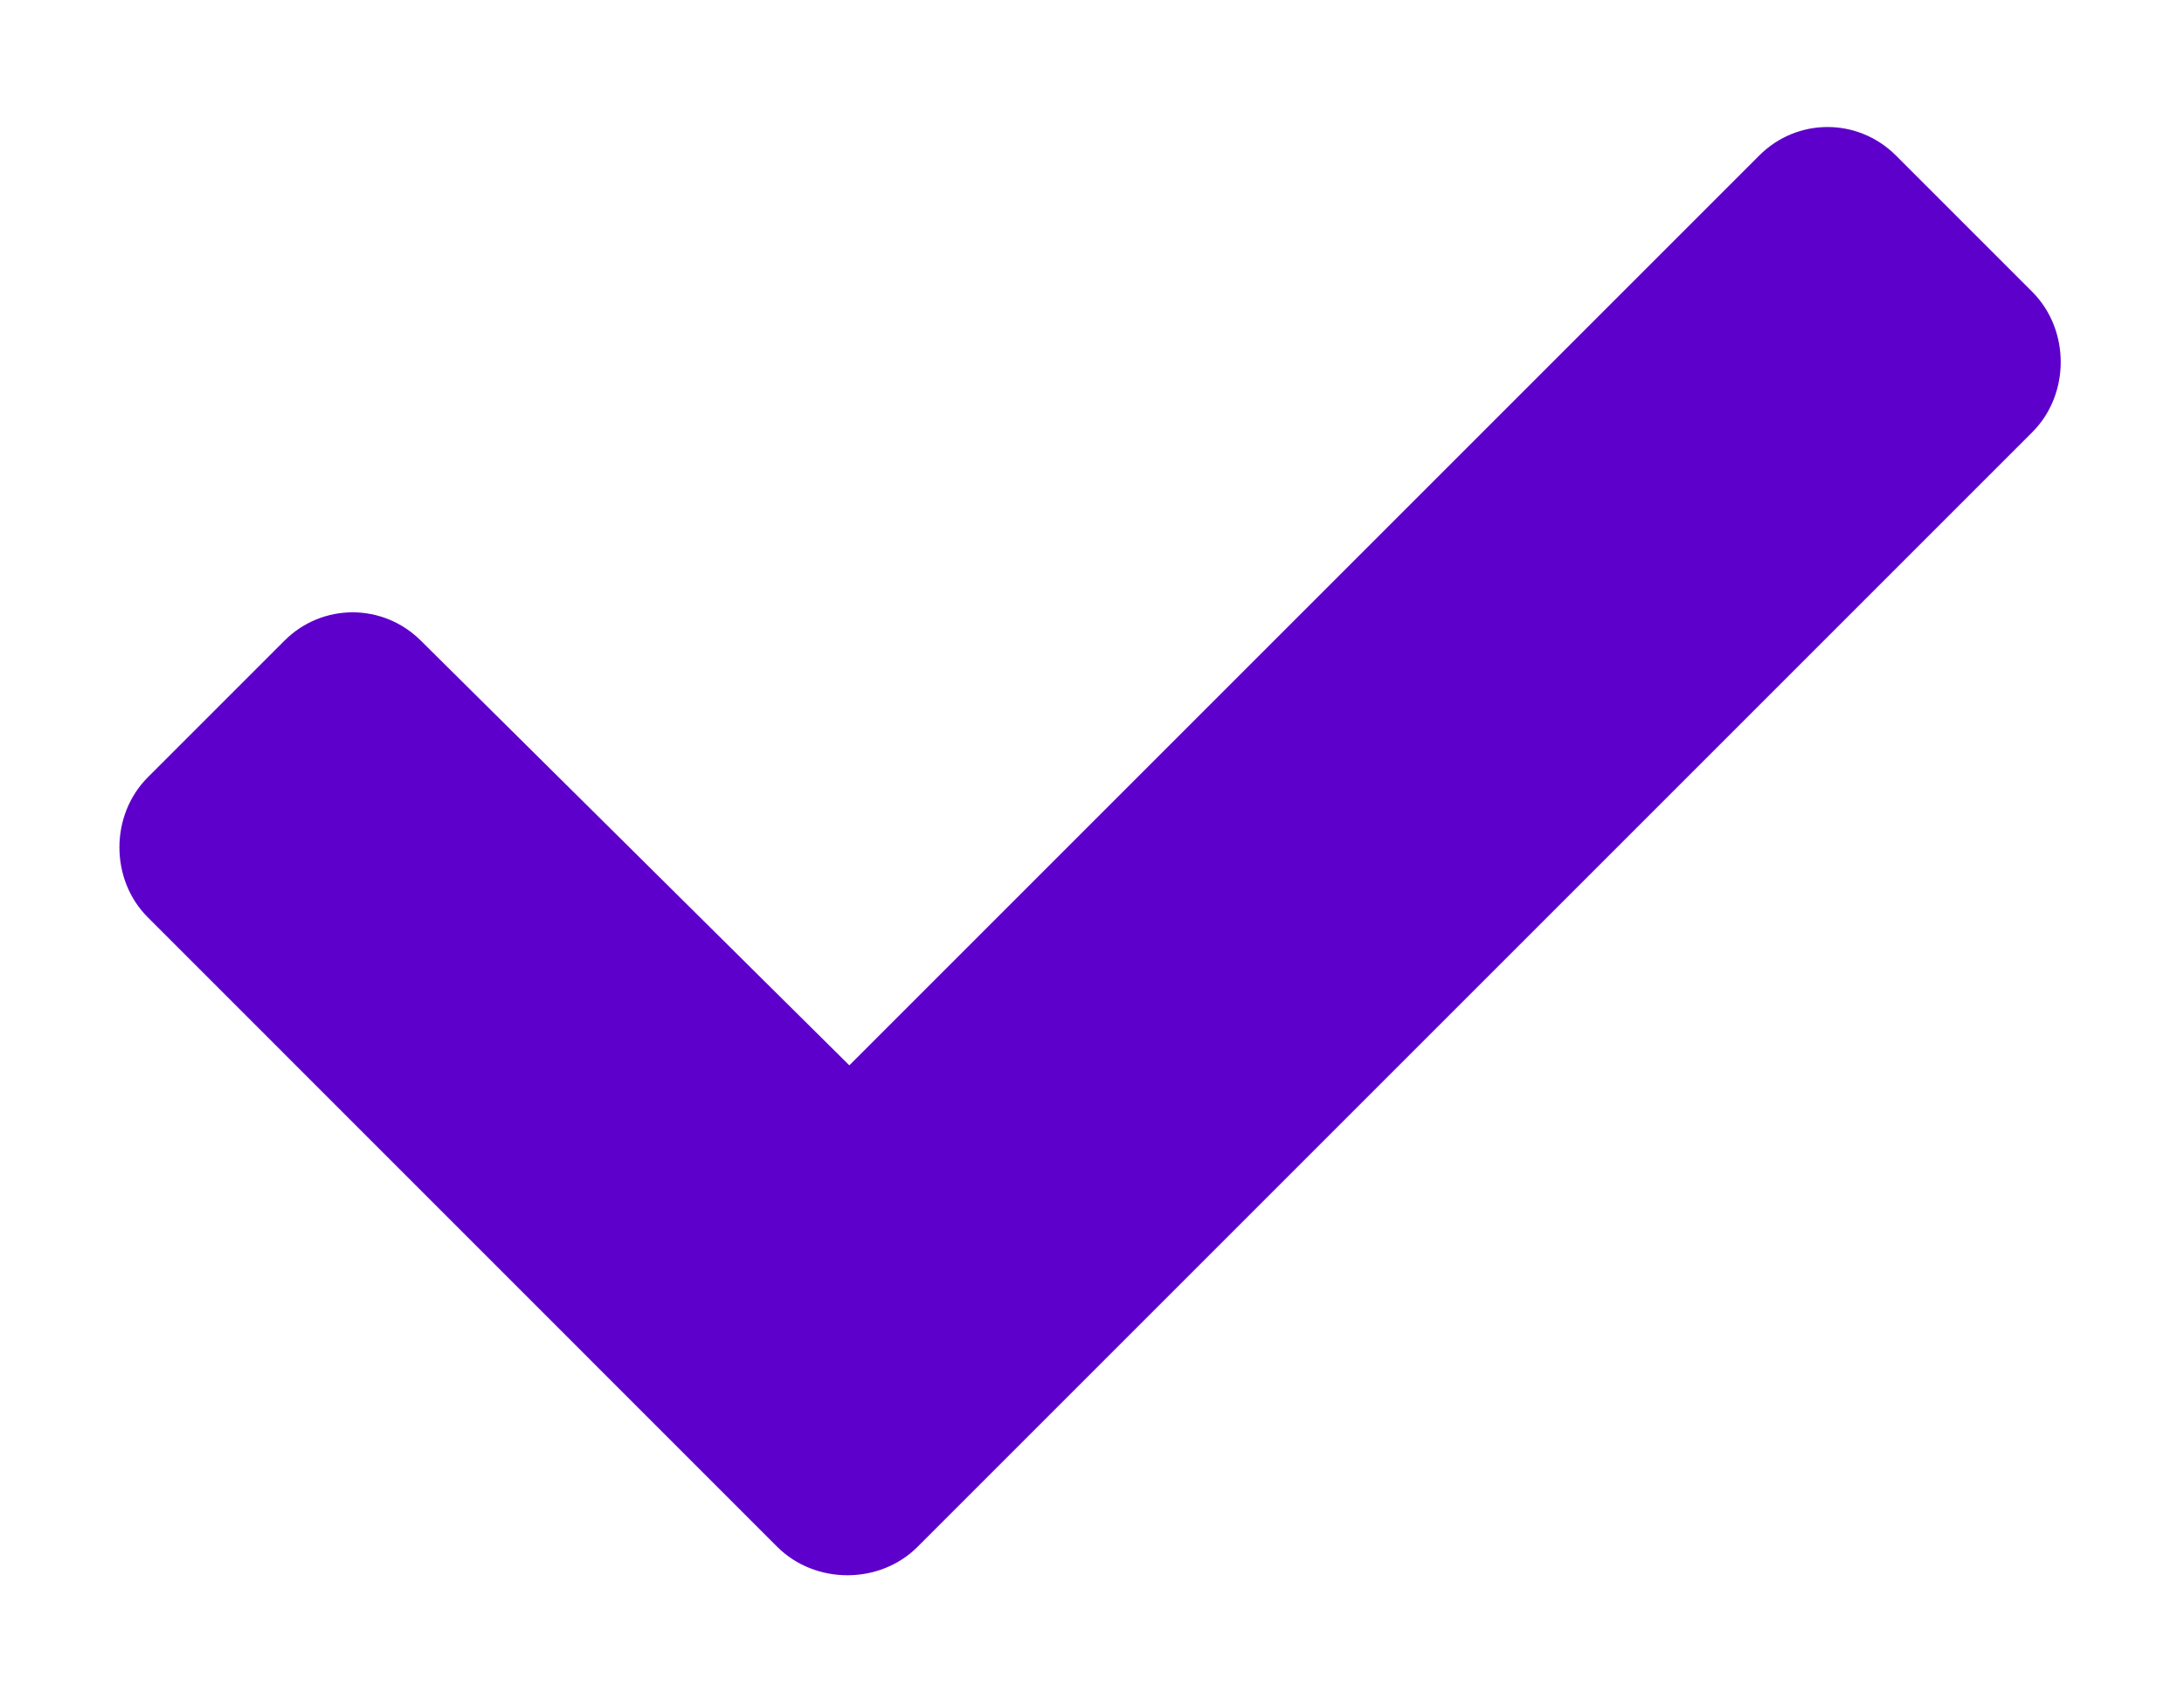
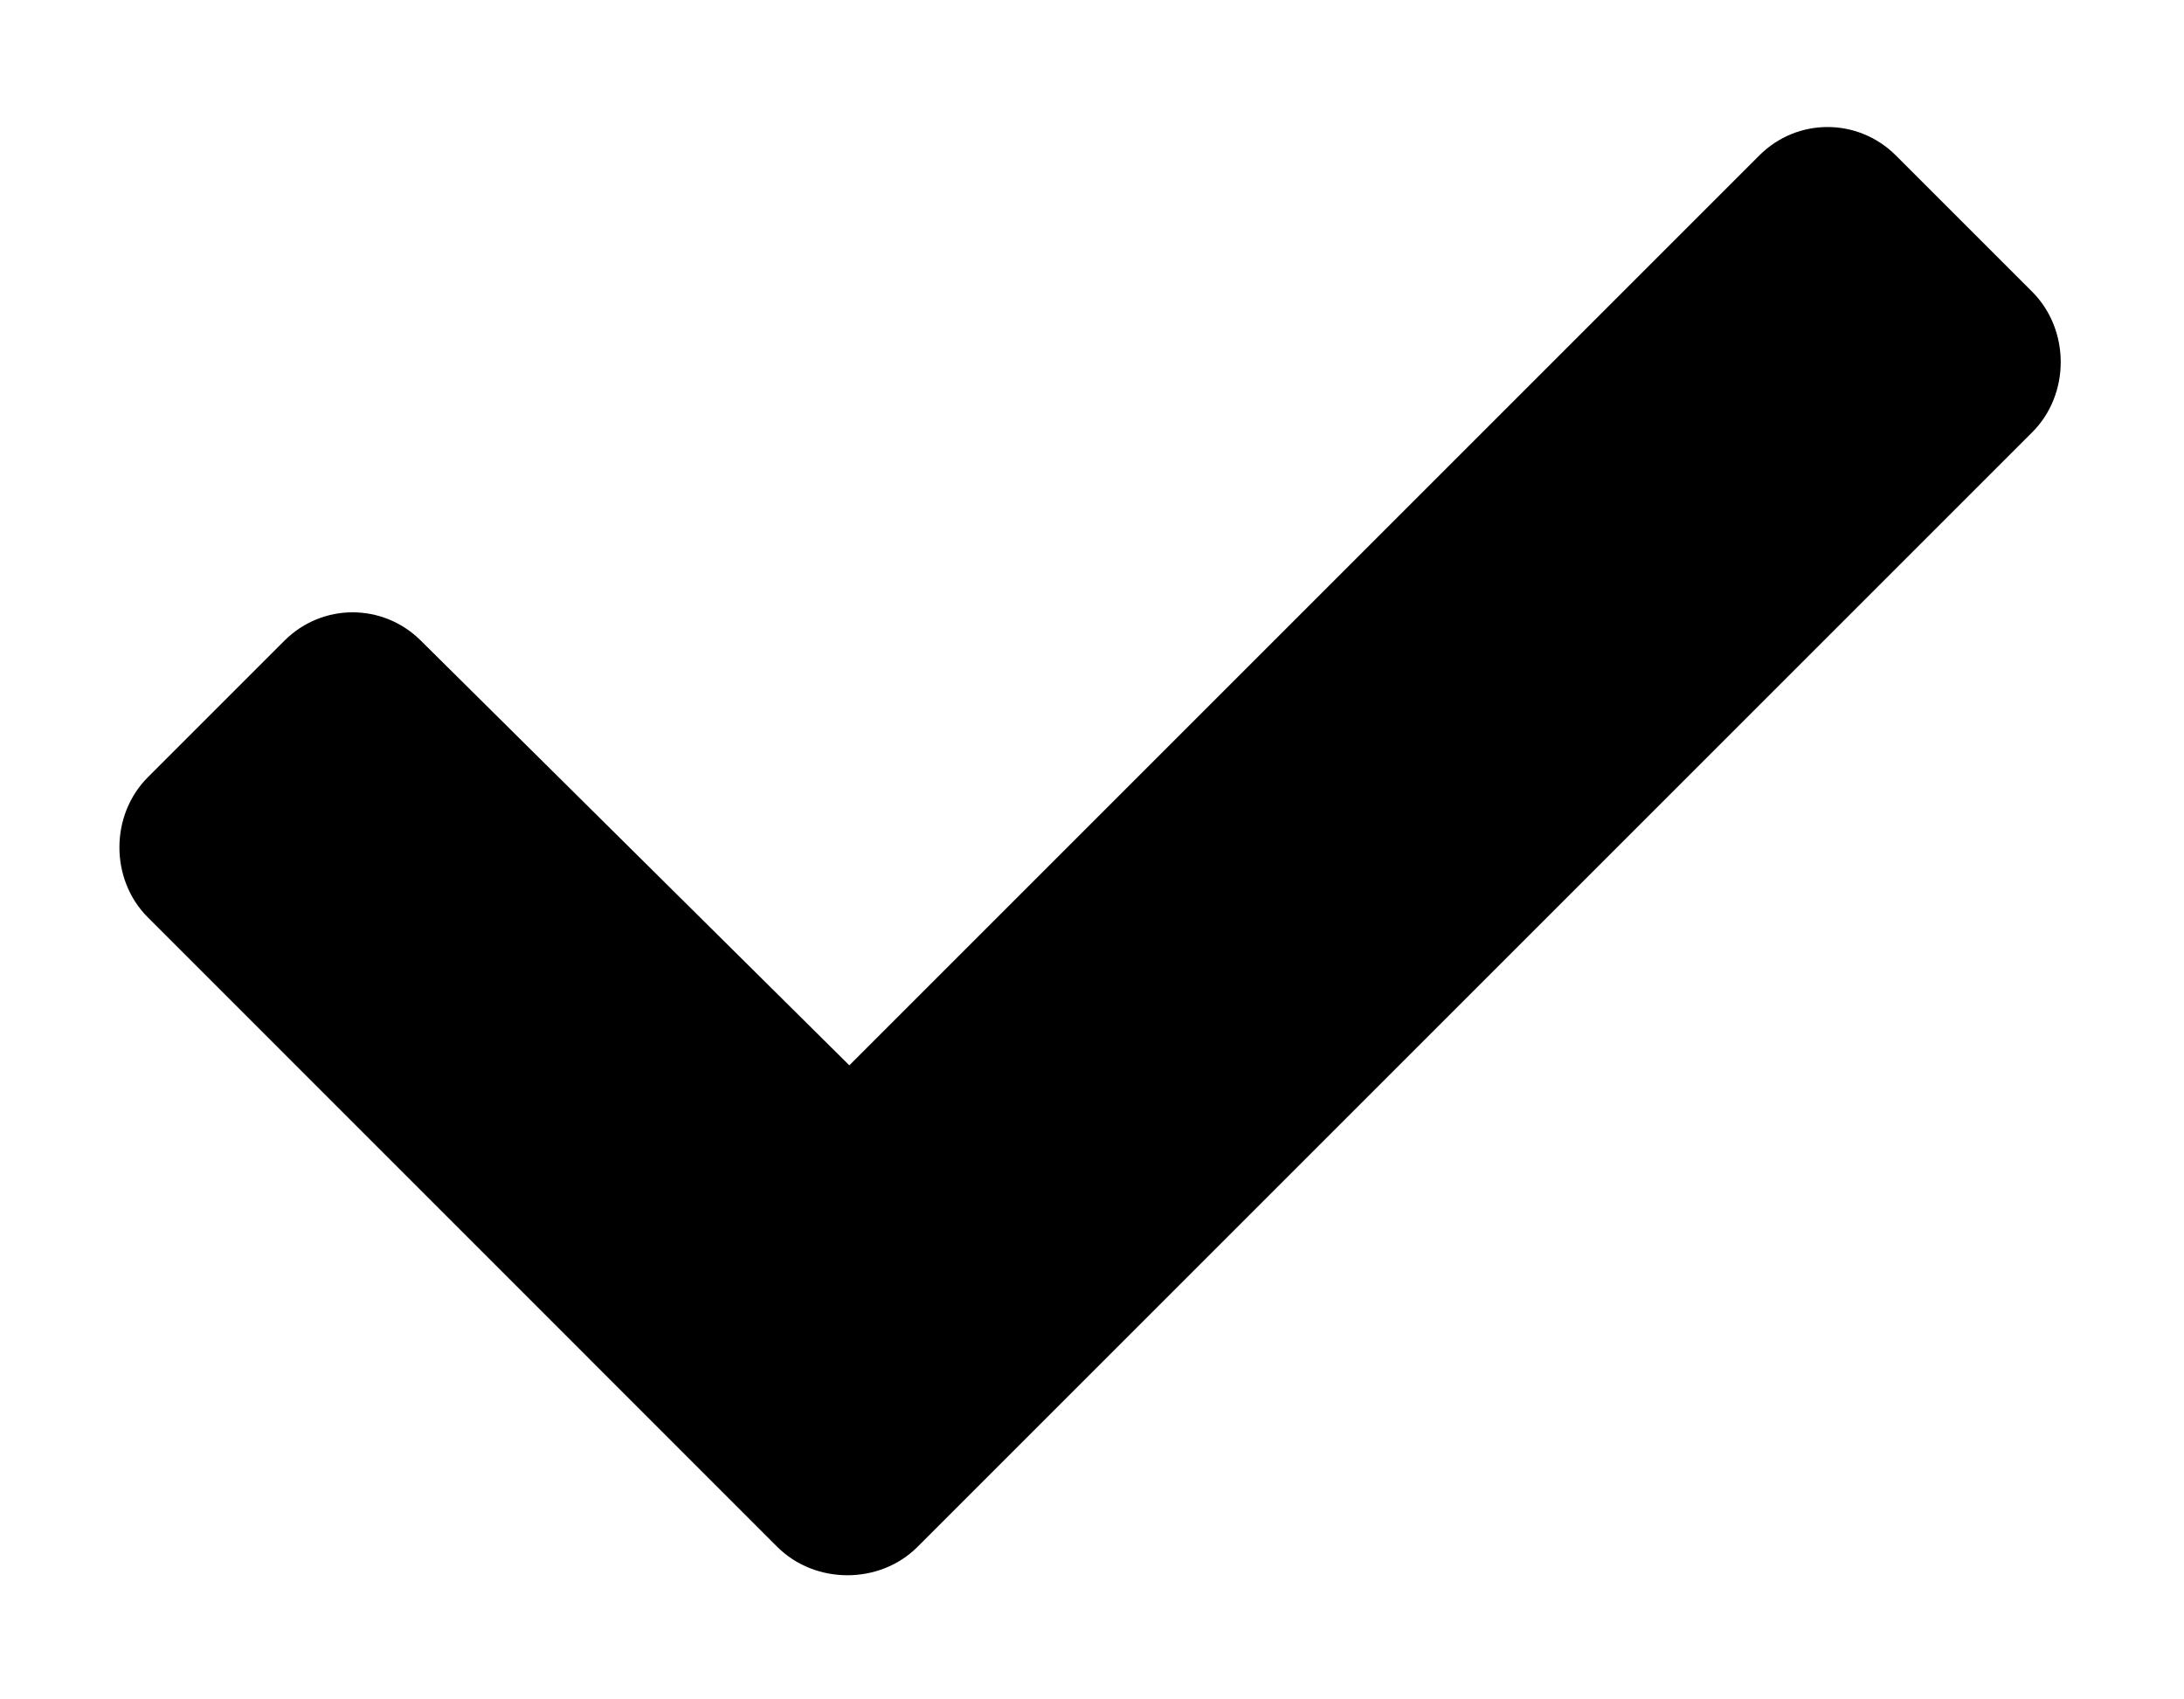
<svg xmlns="http://www.w3.org/2000/svg" width="18" height="14" viewBox="0 0 18 14" fill="none">
-   <path d="M6.406 12.75L1.219 7.562C0.906 7.25 0.906 6.719 1.219 6.406L2.344 5.281C2.656 4.969 3.156 4.969 3.469 5.281L7 8.781L14.5 1.281C14.812 0.969 15.312 0.969 15.625 1.281L16.75 2.406C17.062 2.719 17.062 3.25 16.75 3.562L7.562 12.75C7.25 13.062 6.719 13.062 6.406 12.75Z" fill="#5E00CC" />
+   <path d="M6.406 12.75L1.219 7.562C0.906 7.25 0.906 6.719 1.219 6.406L2.344 5.281C2.656 4.969 3.156 4.969 3.469 5.281L7 8.781L14.5 1.281C14.812 0.969 15.312 0.969 15.625 1.281L16.75 2.406C17.062 2.719 17.062 3.25 16.75 3.562L7.562 12.75C7.25 13.062 6.719 13.062 6.406 12.75Z" fill="#000000" />
</svg>
